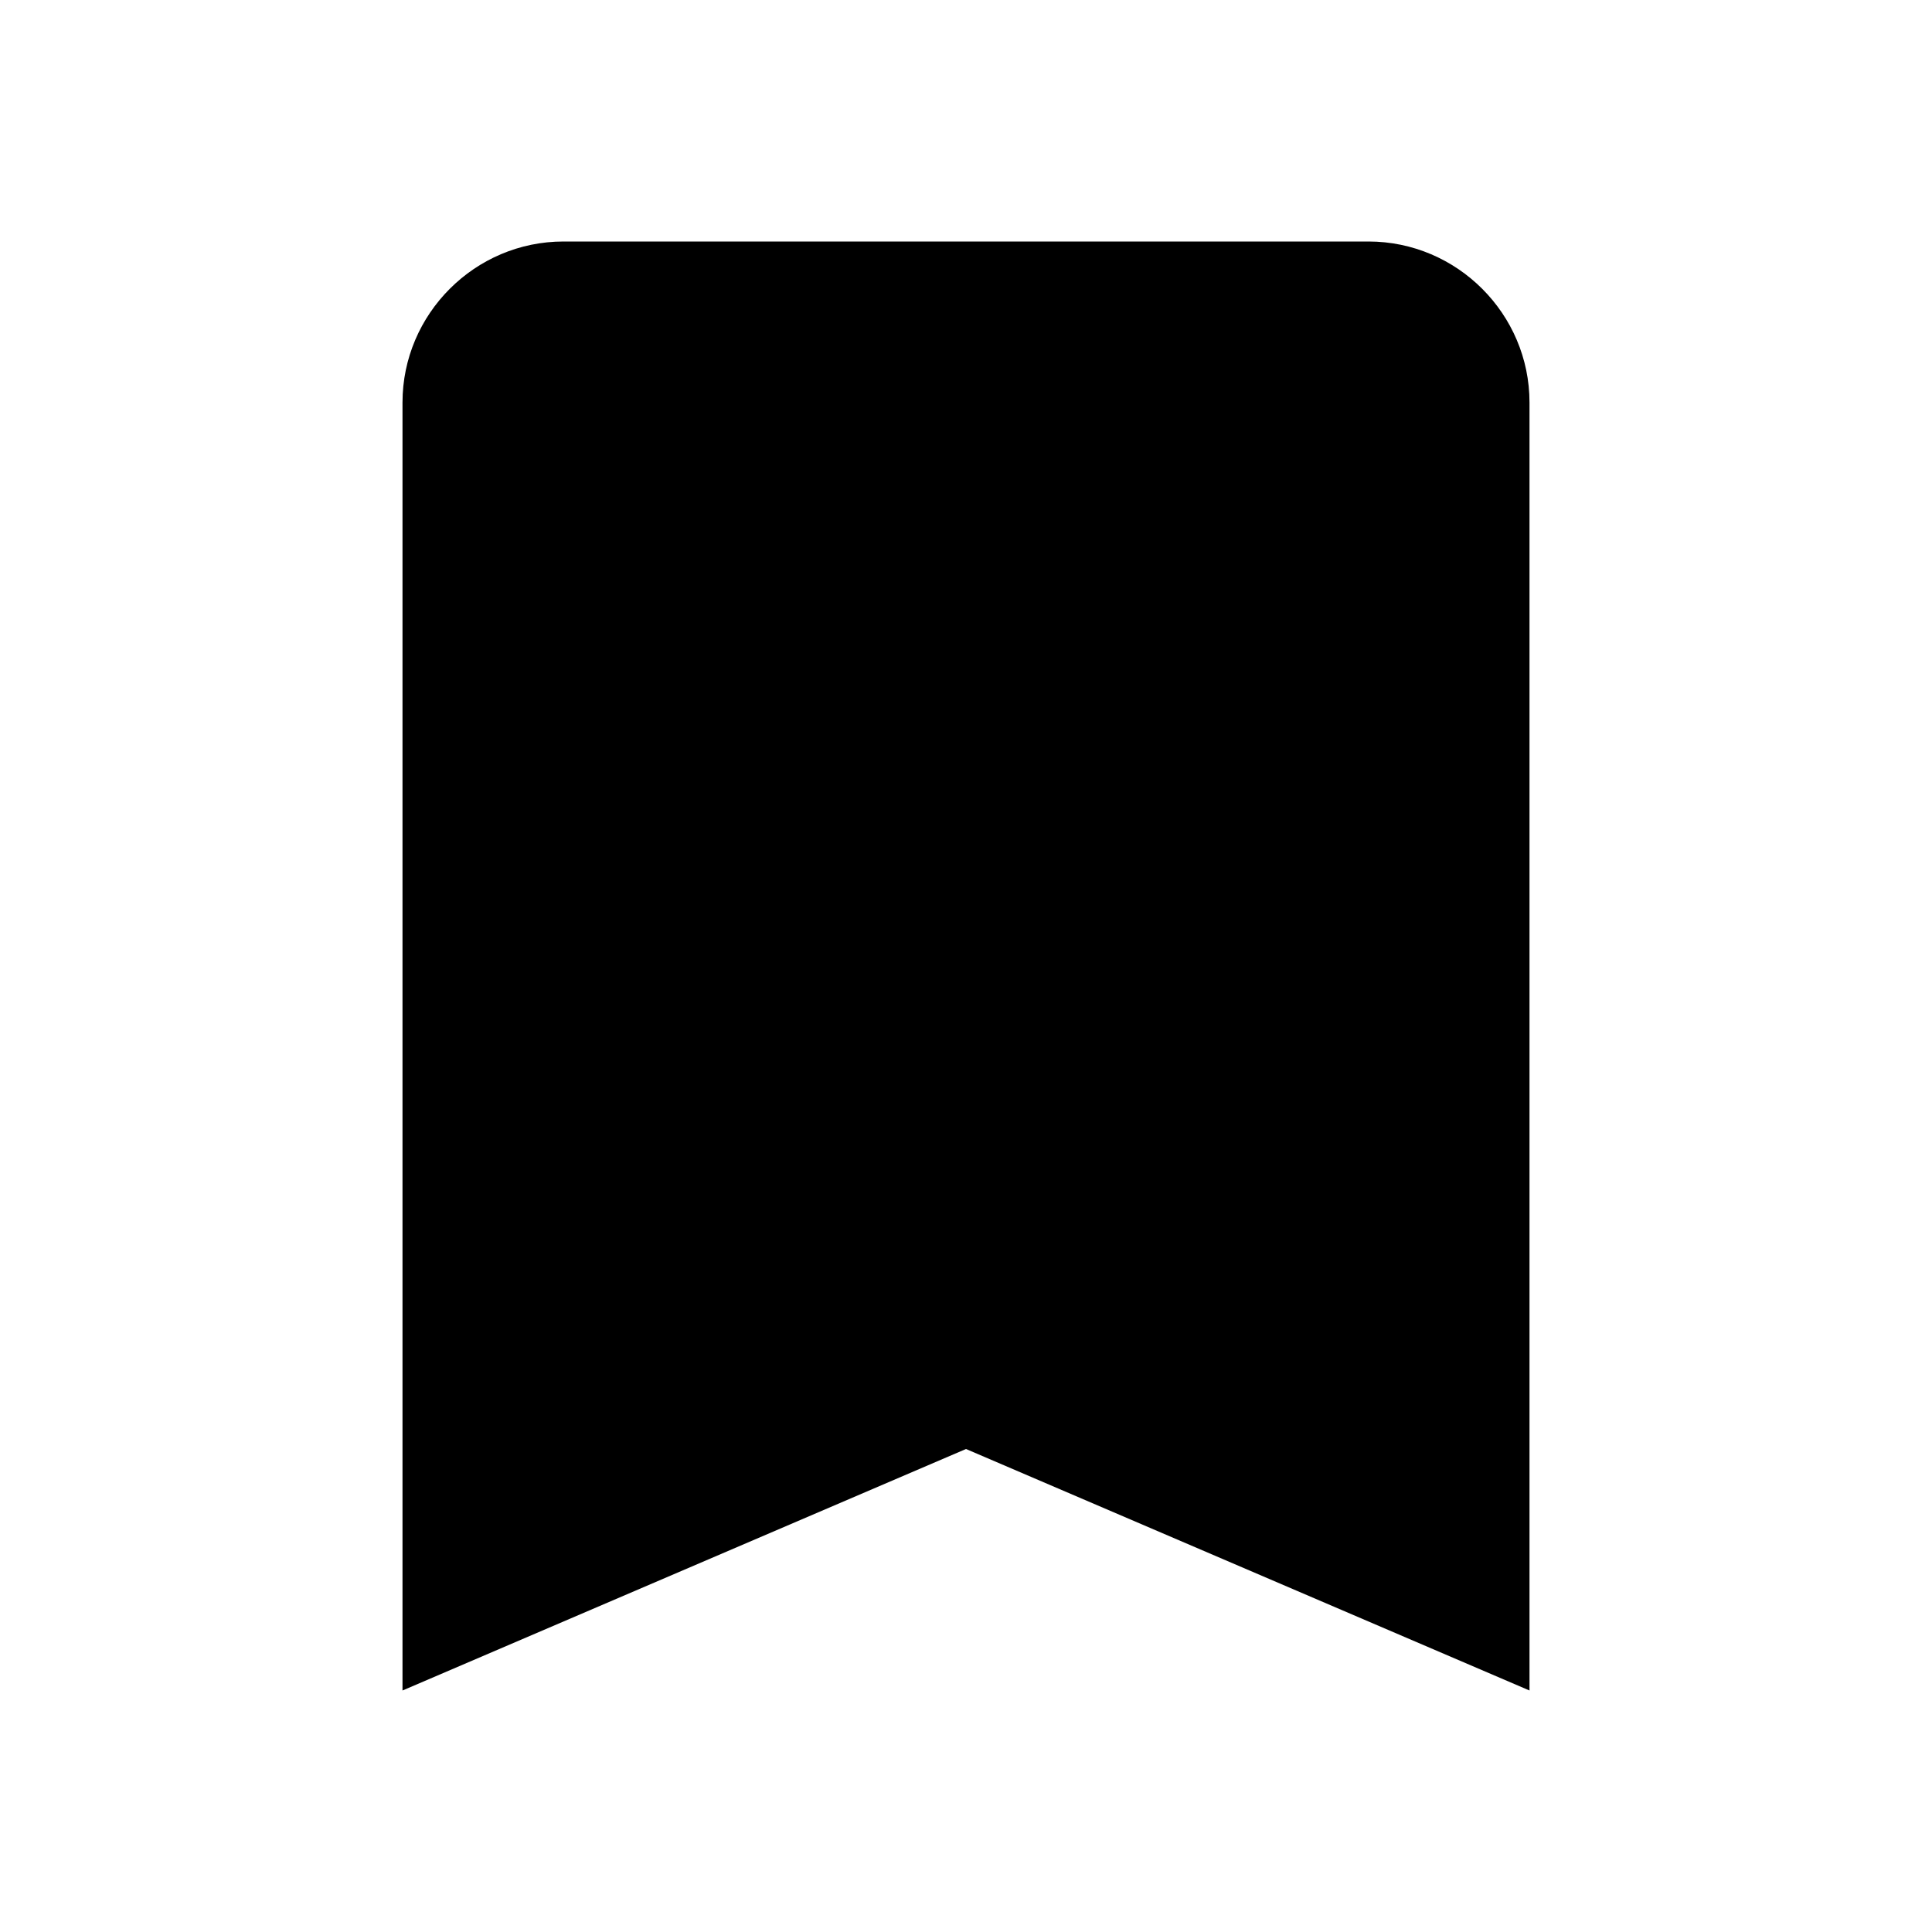
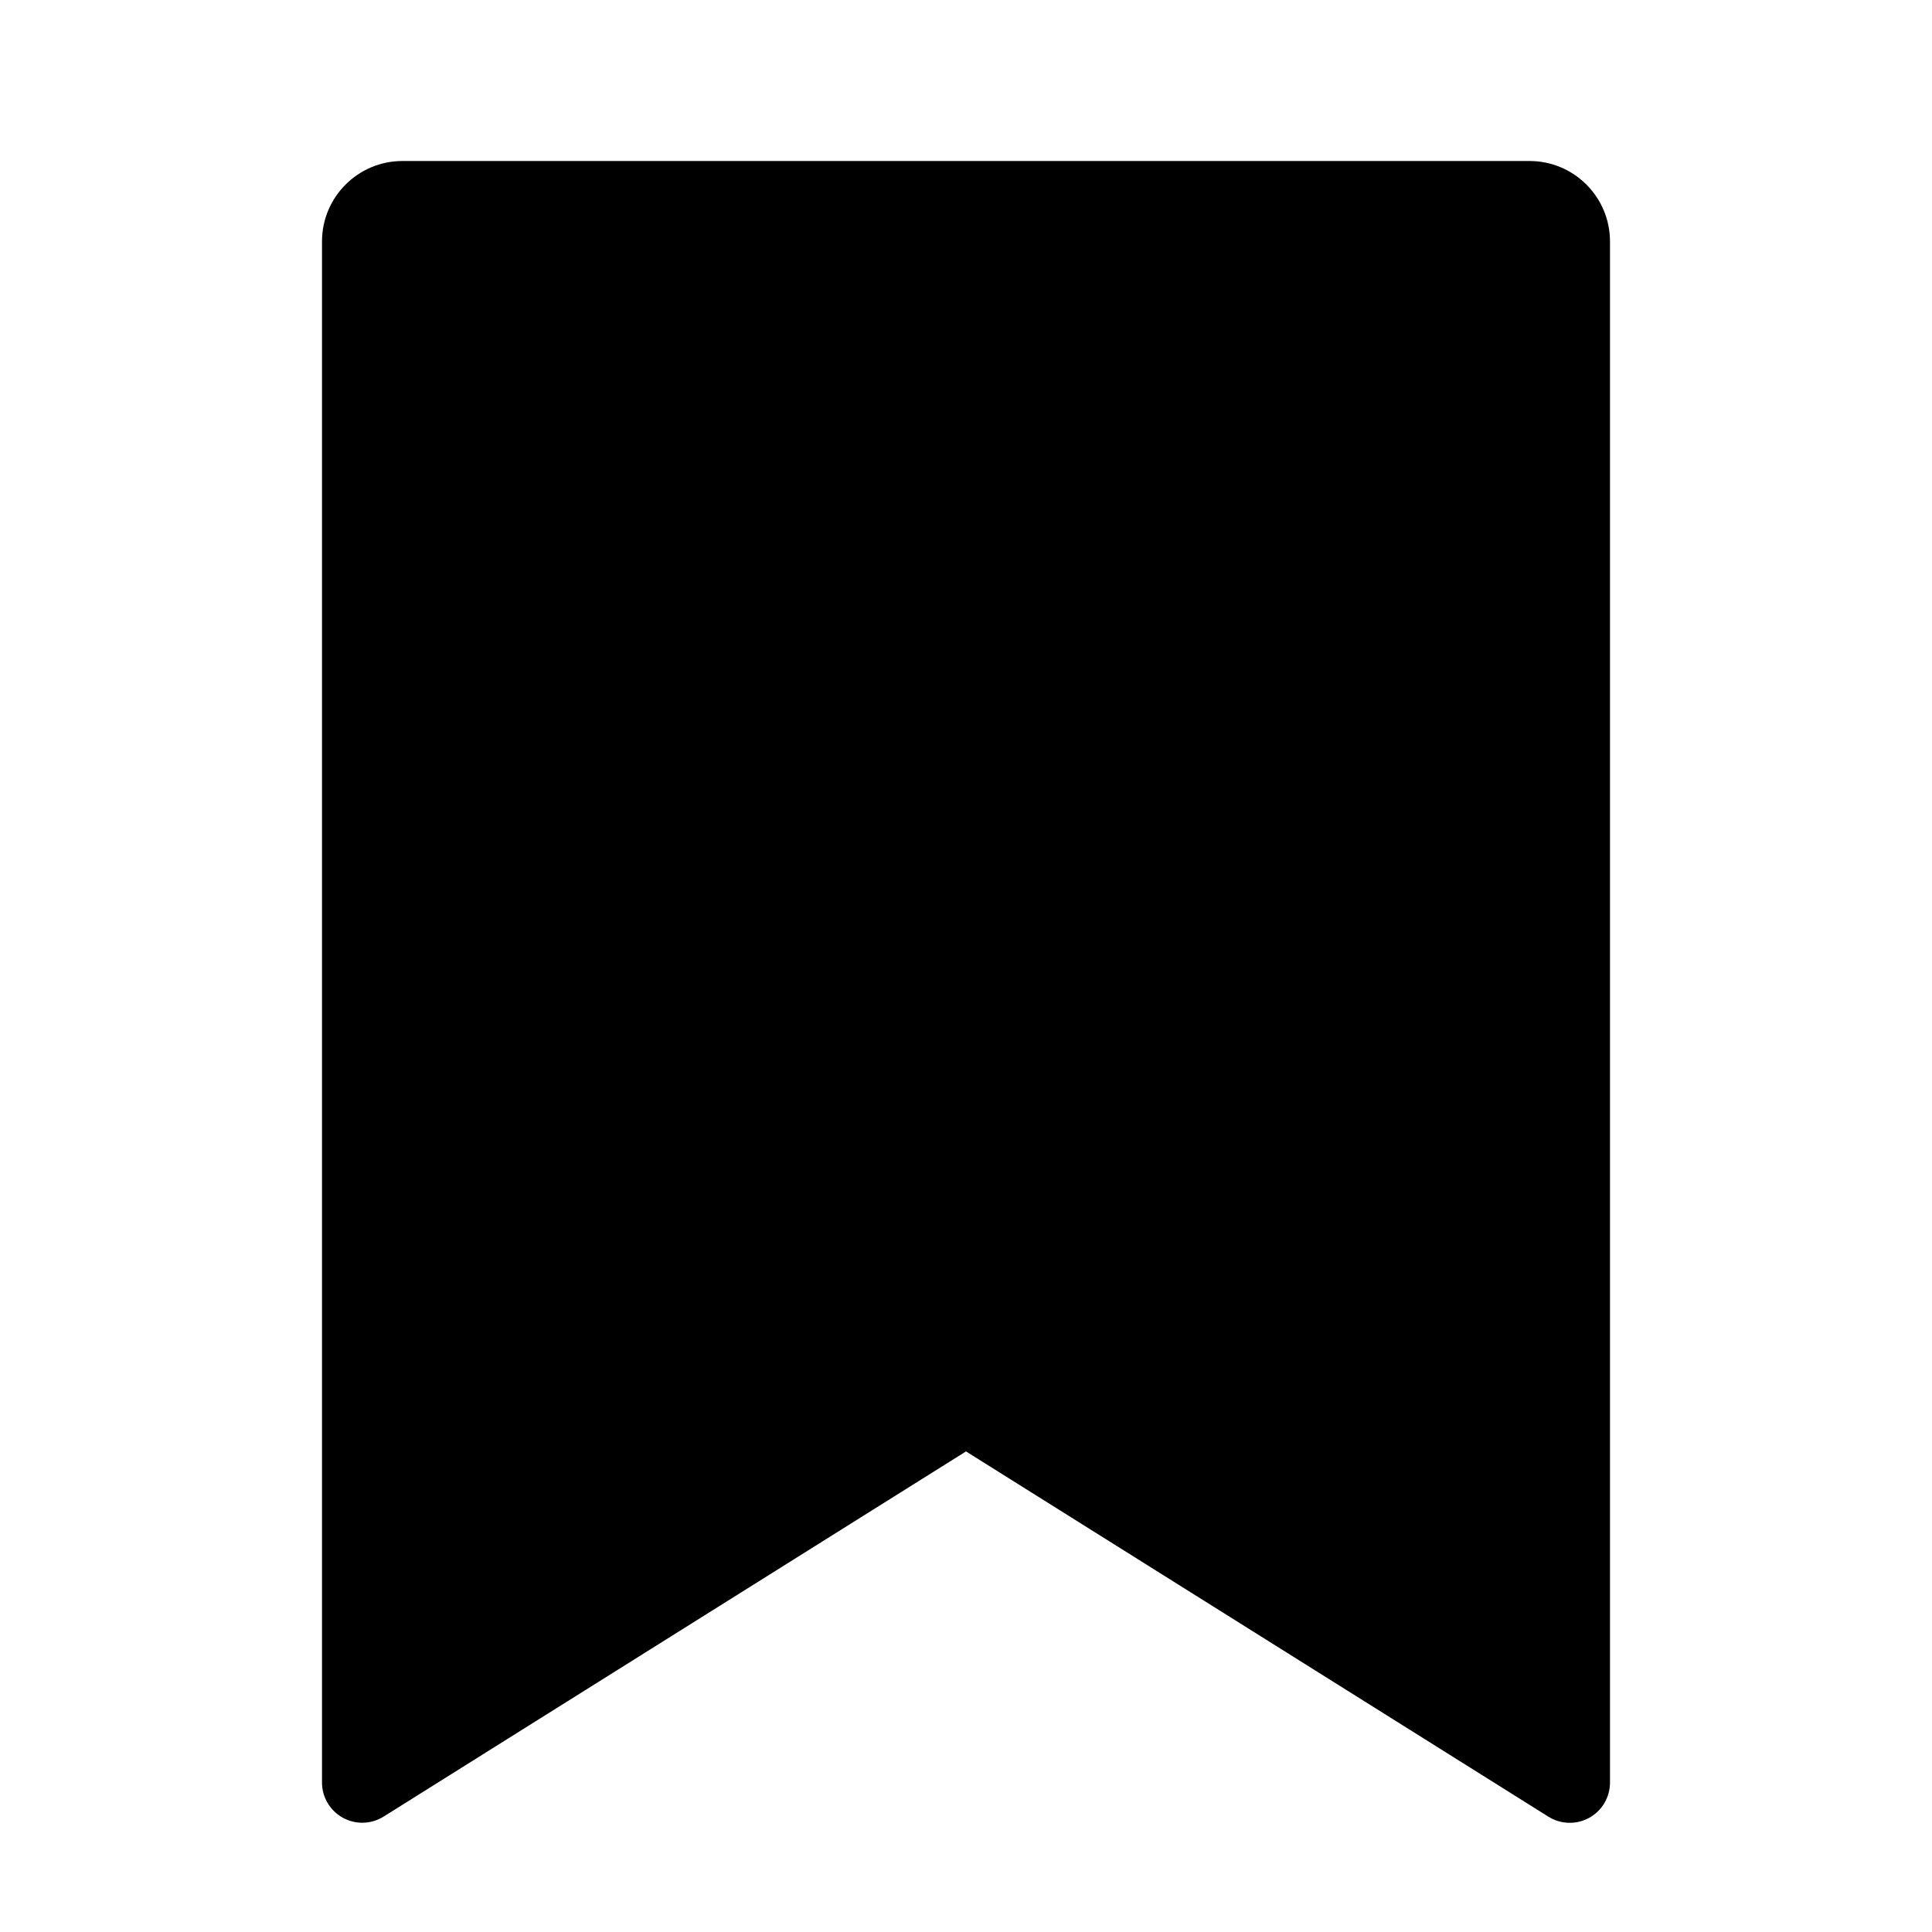
- <svg xmlns="http://www.w3.org/2000/svg" height="24" viewBox="0 0 24 24" width="24">
-   <path d="M0 0h24v24H0V0z" fill="none" />
-   <path d="M17 3H7c-1.1 0-2 .9-2 2v16l7-3 7 3V5c0-1.1-.9-2-2-2z" />
+ <svg xmlns="http://www.w3.org/2000/svg" viewBox="0 0 24 24" width="24" height="24">
+   <path fill="none" d="M0 0h24v24H0z" />
+   <path d="M5 2h14a1 1 0 0 1 1 1v19.143a.5.5 0 0 1-.766.424L12 18.03l-7.234 4.536A.5.5 0 0 1 4 22.143V3a1 1 0 0 1 1-1z" />
</svg>
